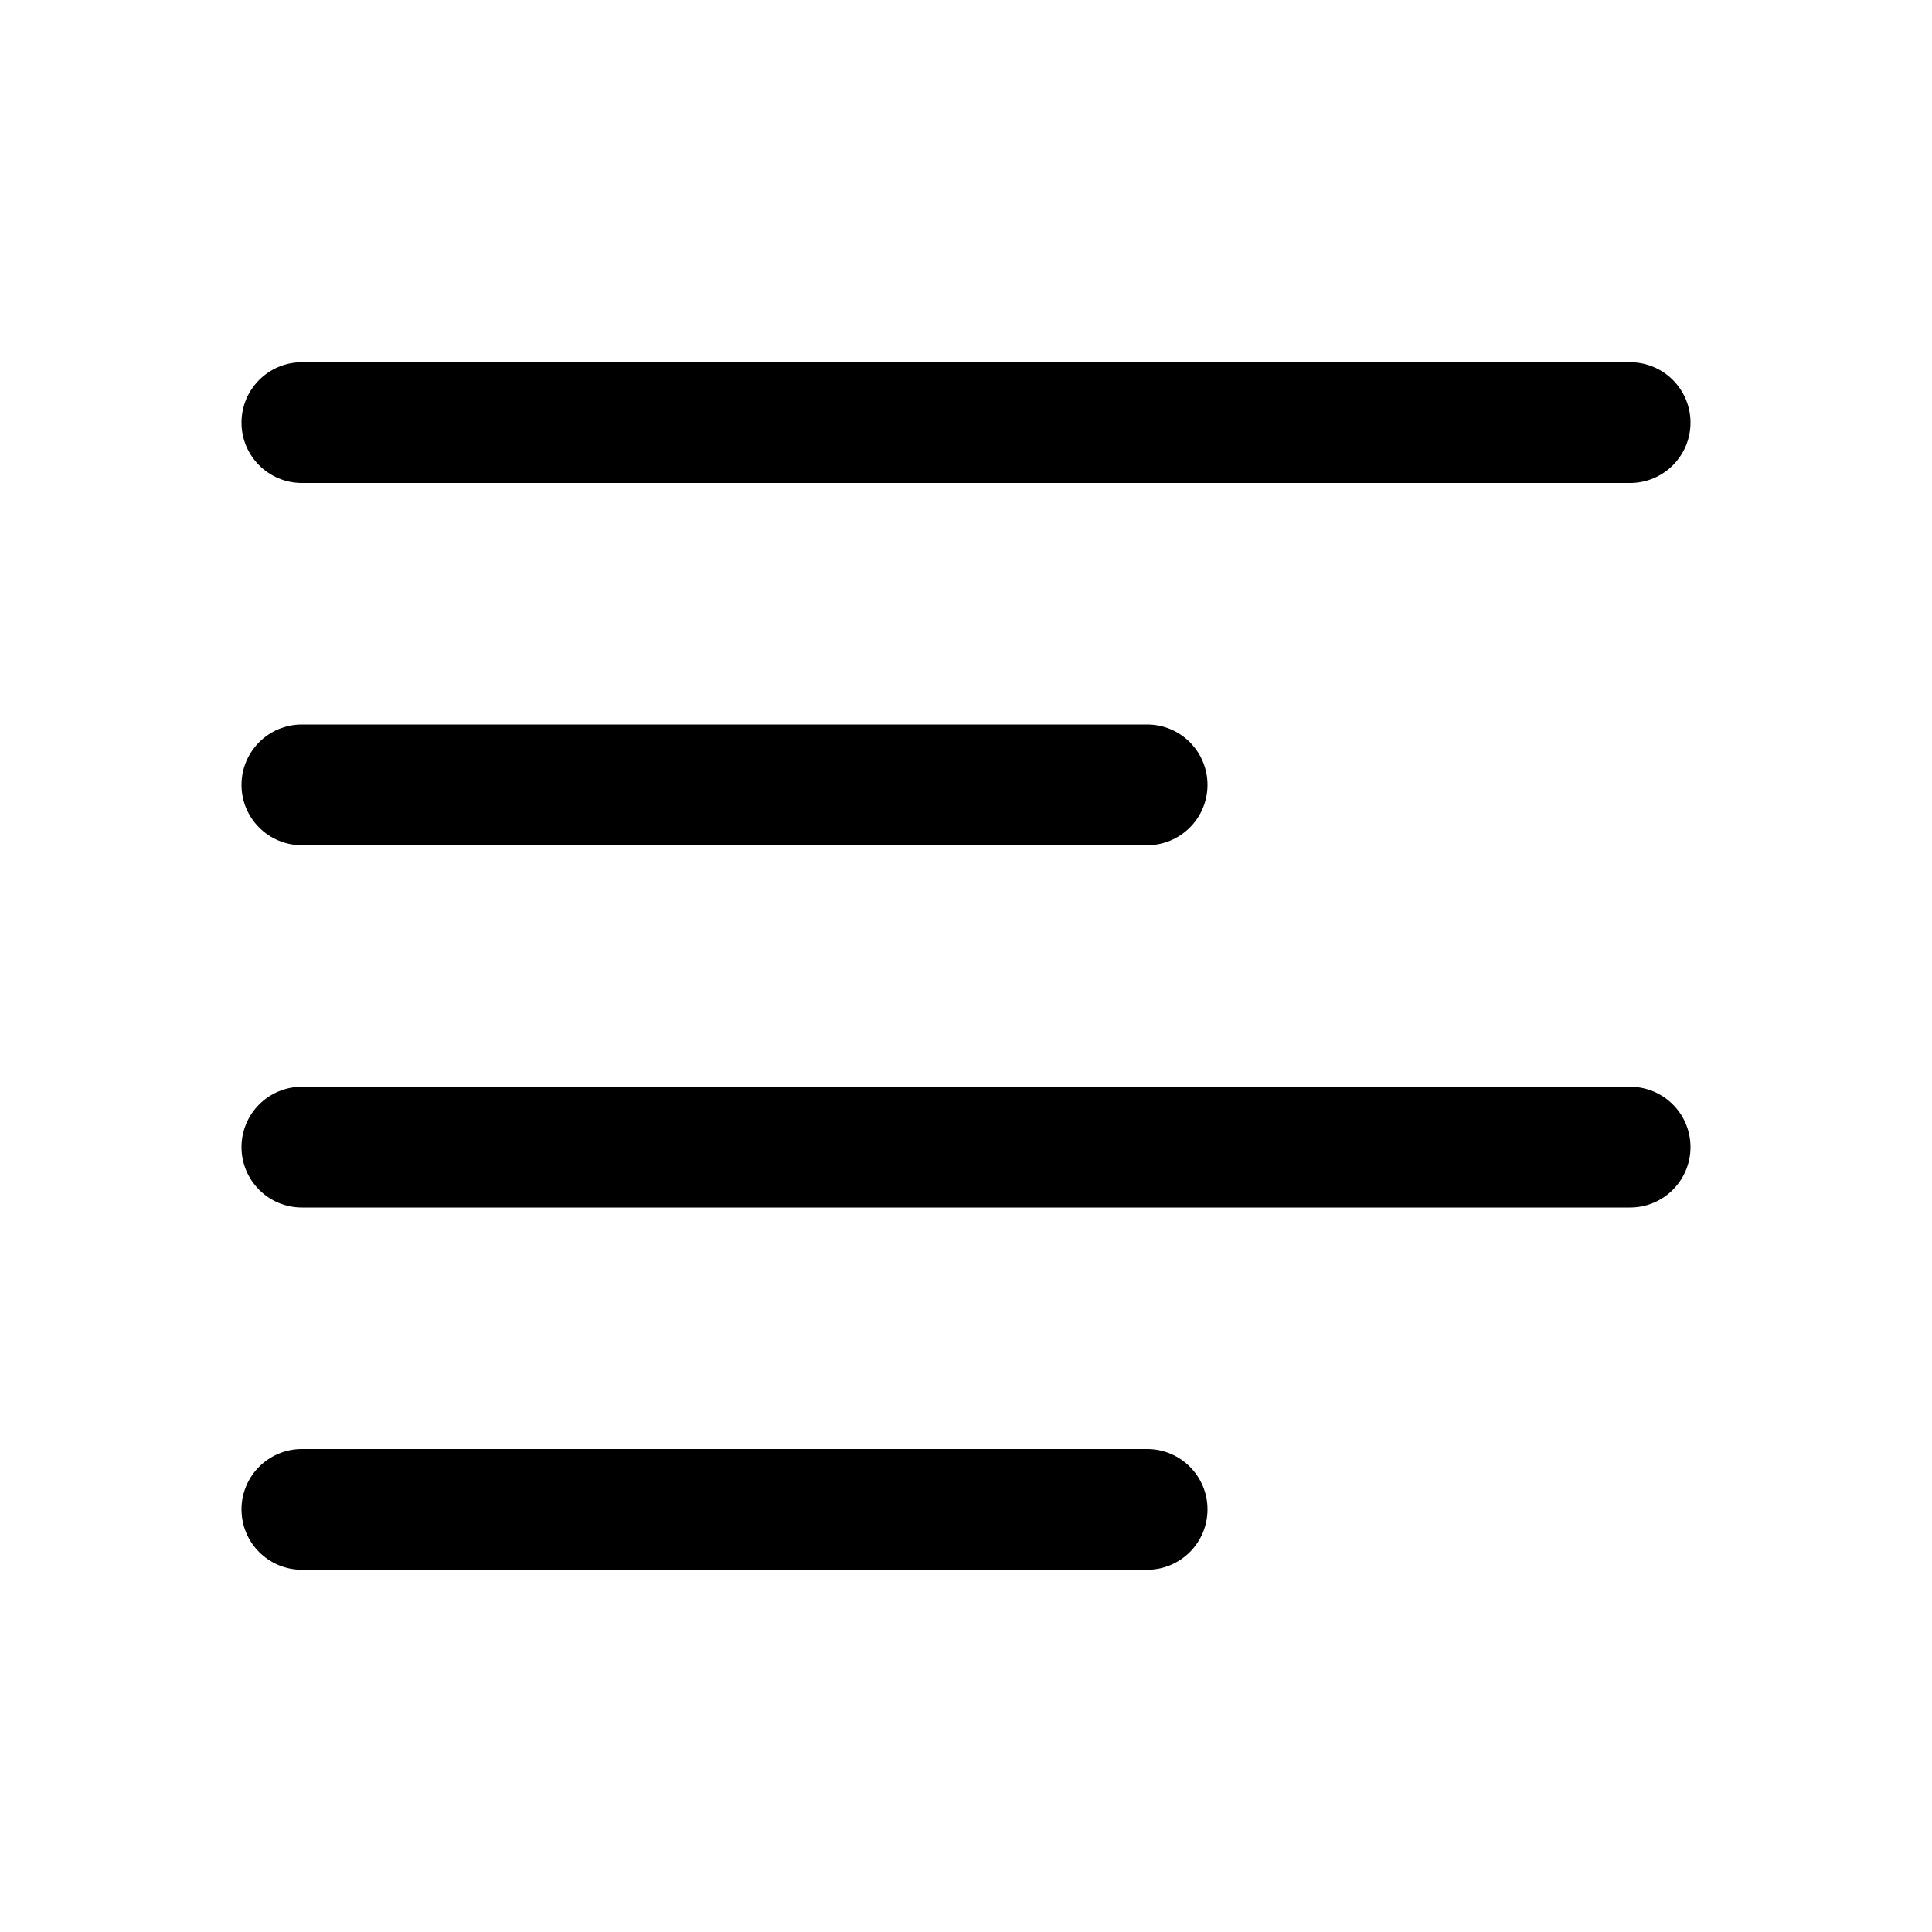
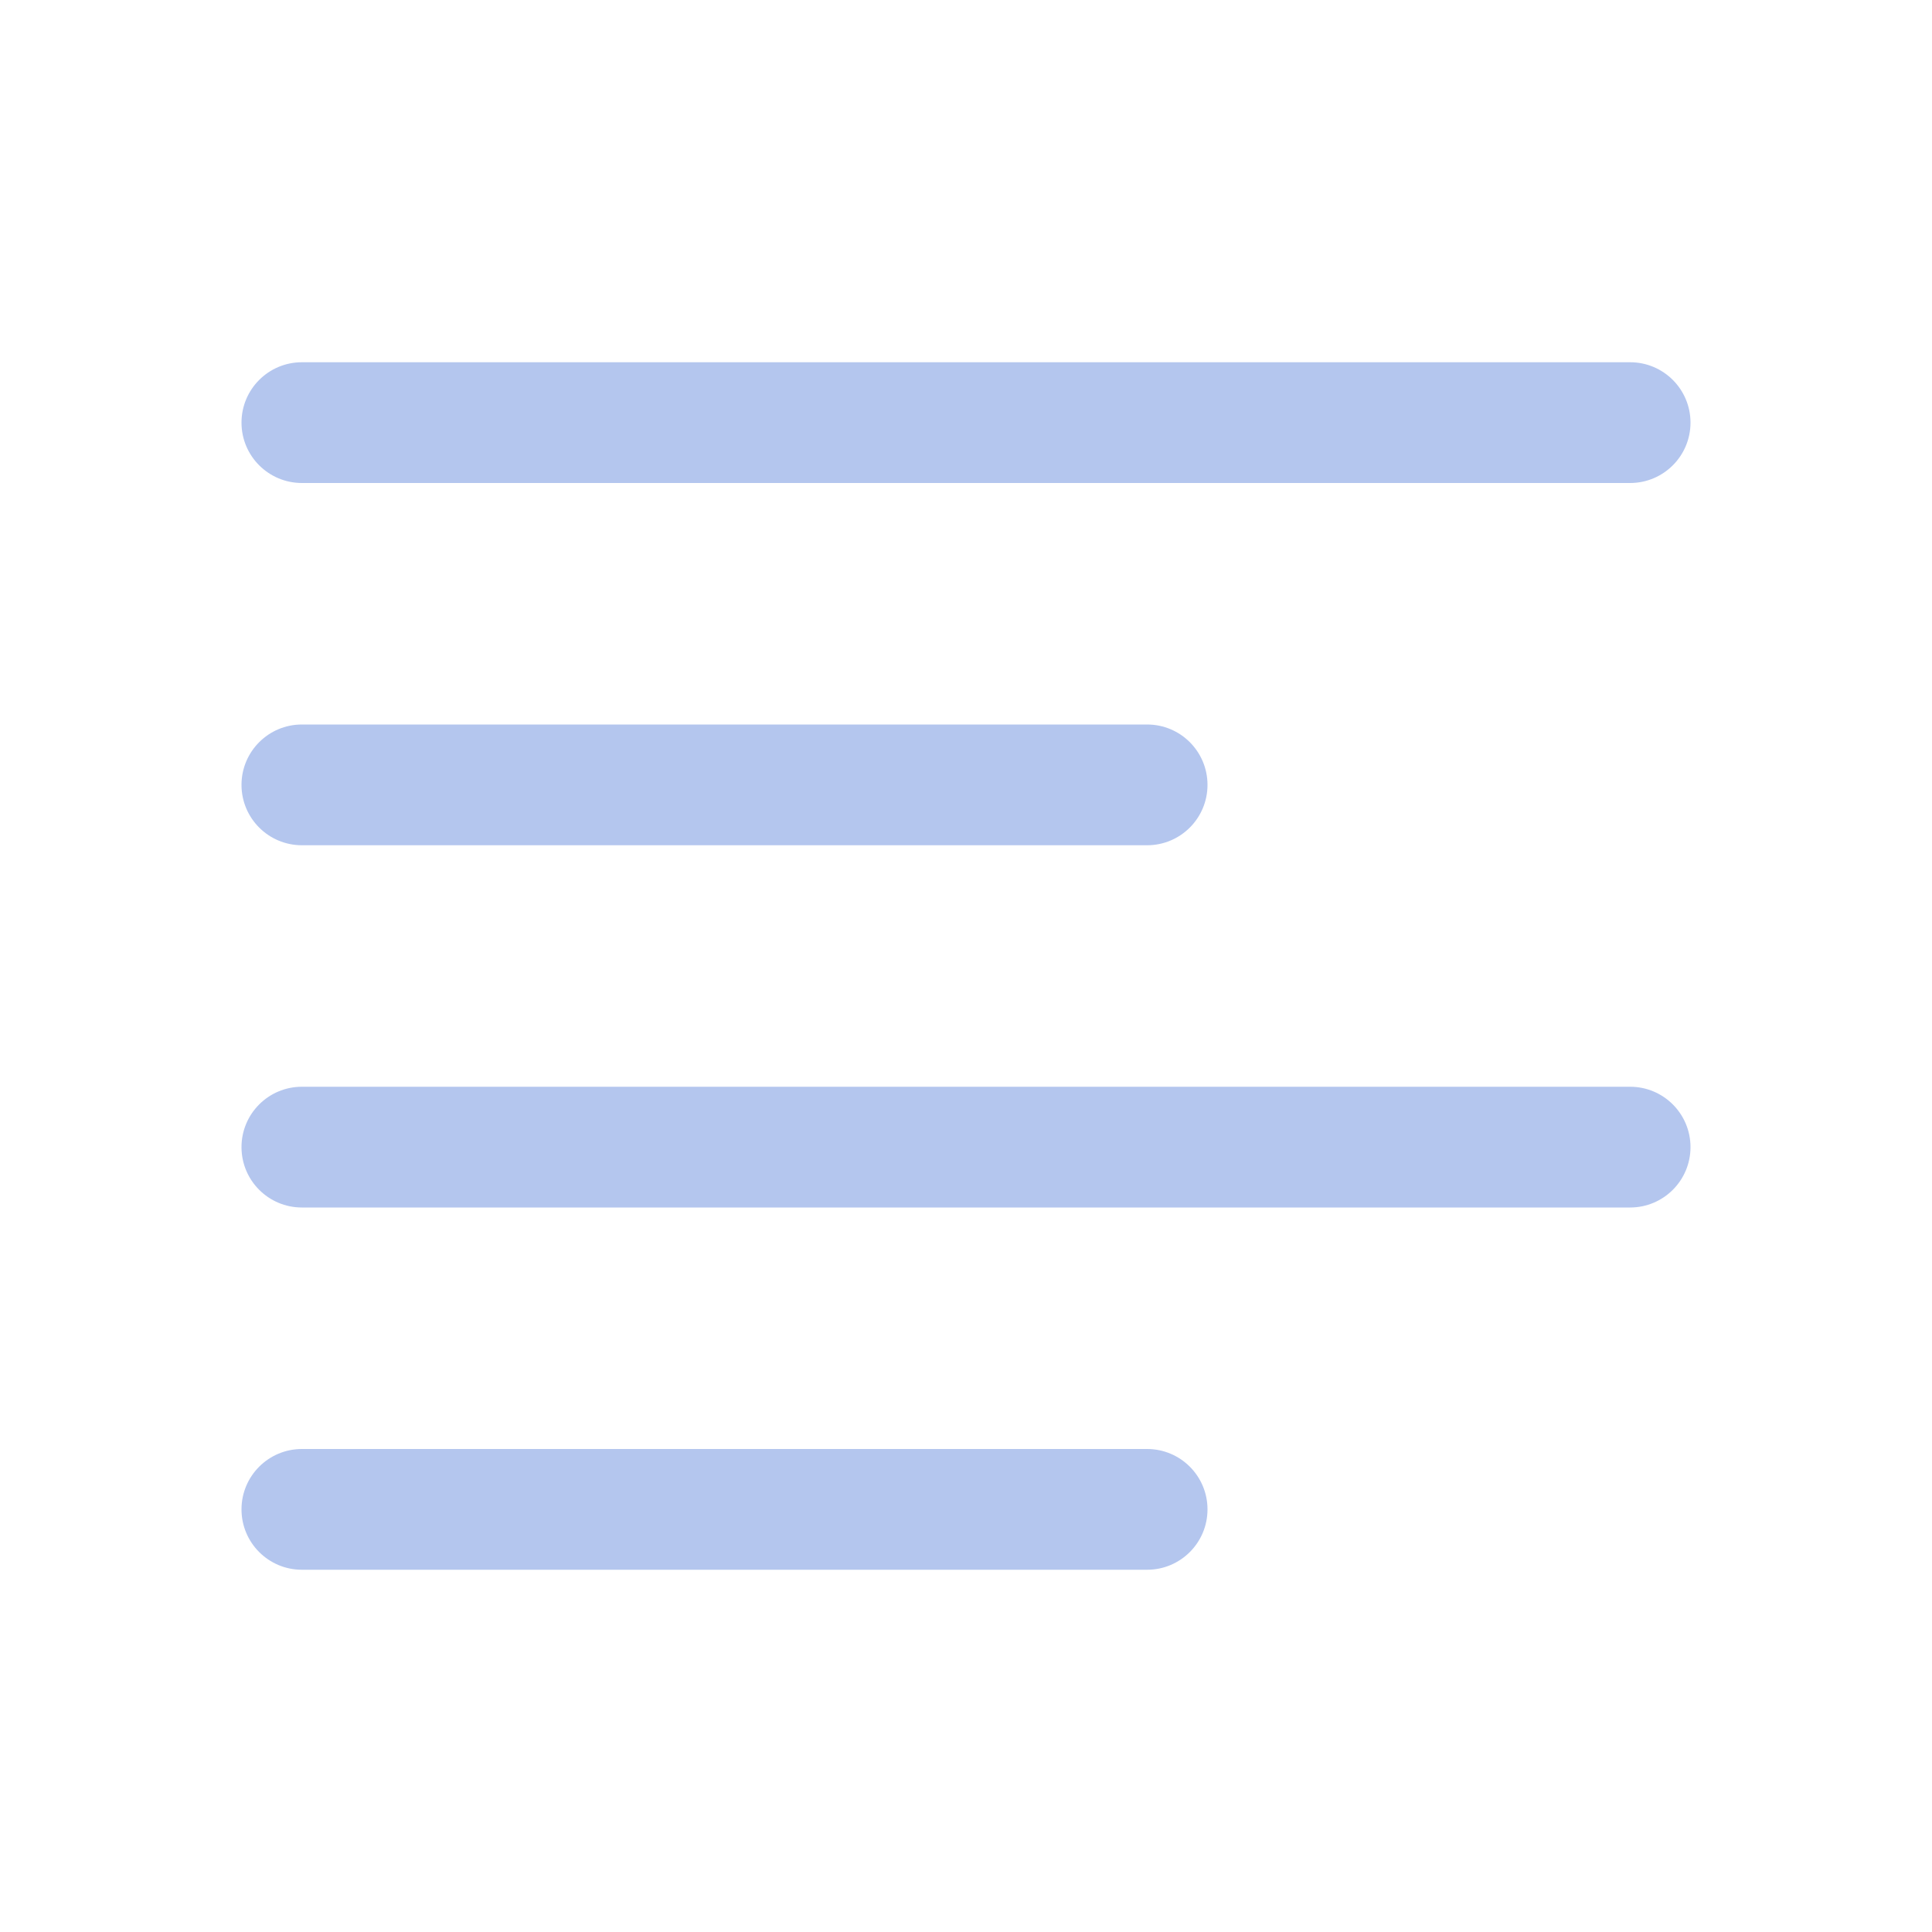
- <svg xmlns="http://www.w3.org/2000/svg" width="16" height="16" fill="currentColor" class="bi bi-text-left" viewBox="0 0 16 16">
+ <svg xmlns="http://www.w3.org/2000/svg" width="16" height="16" fill="#B4C6EE" class="bi bi-text-left" viewBox="0 0 16 16">
  <path fill-rule="evenodd" d="M2 12.5a.5.5 0 0 1 .5-.5h7a.5.5 0 0 1 0 1h-7a.5.5 0 0 1-.5-.5zm0-3a.5.5 0 0 1 .5-.5h11a.5.5 0 0 1 0 1h-11a.5.5 0 0 1-.5-.5zm0-3a.5.5 0 0 1 .5-.5h7a.5.5 0 0 1 0 1h-7a.5.5 0 0 1-.5-.5zm0-3a.5.5 0 0 1 .5-.5h11a.5.5 0 0 1 0 1h-11a.5.5 0 0 1-.5-.5z" />
</svg>
